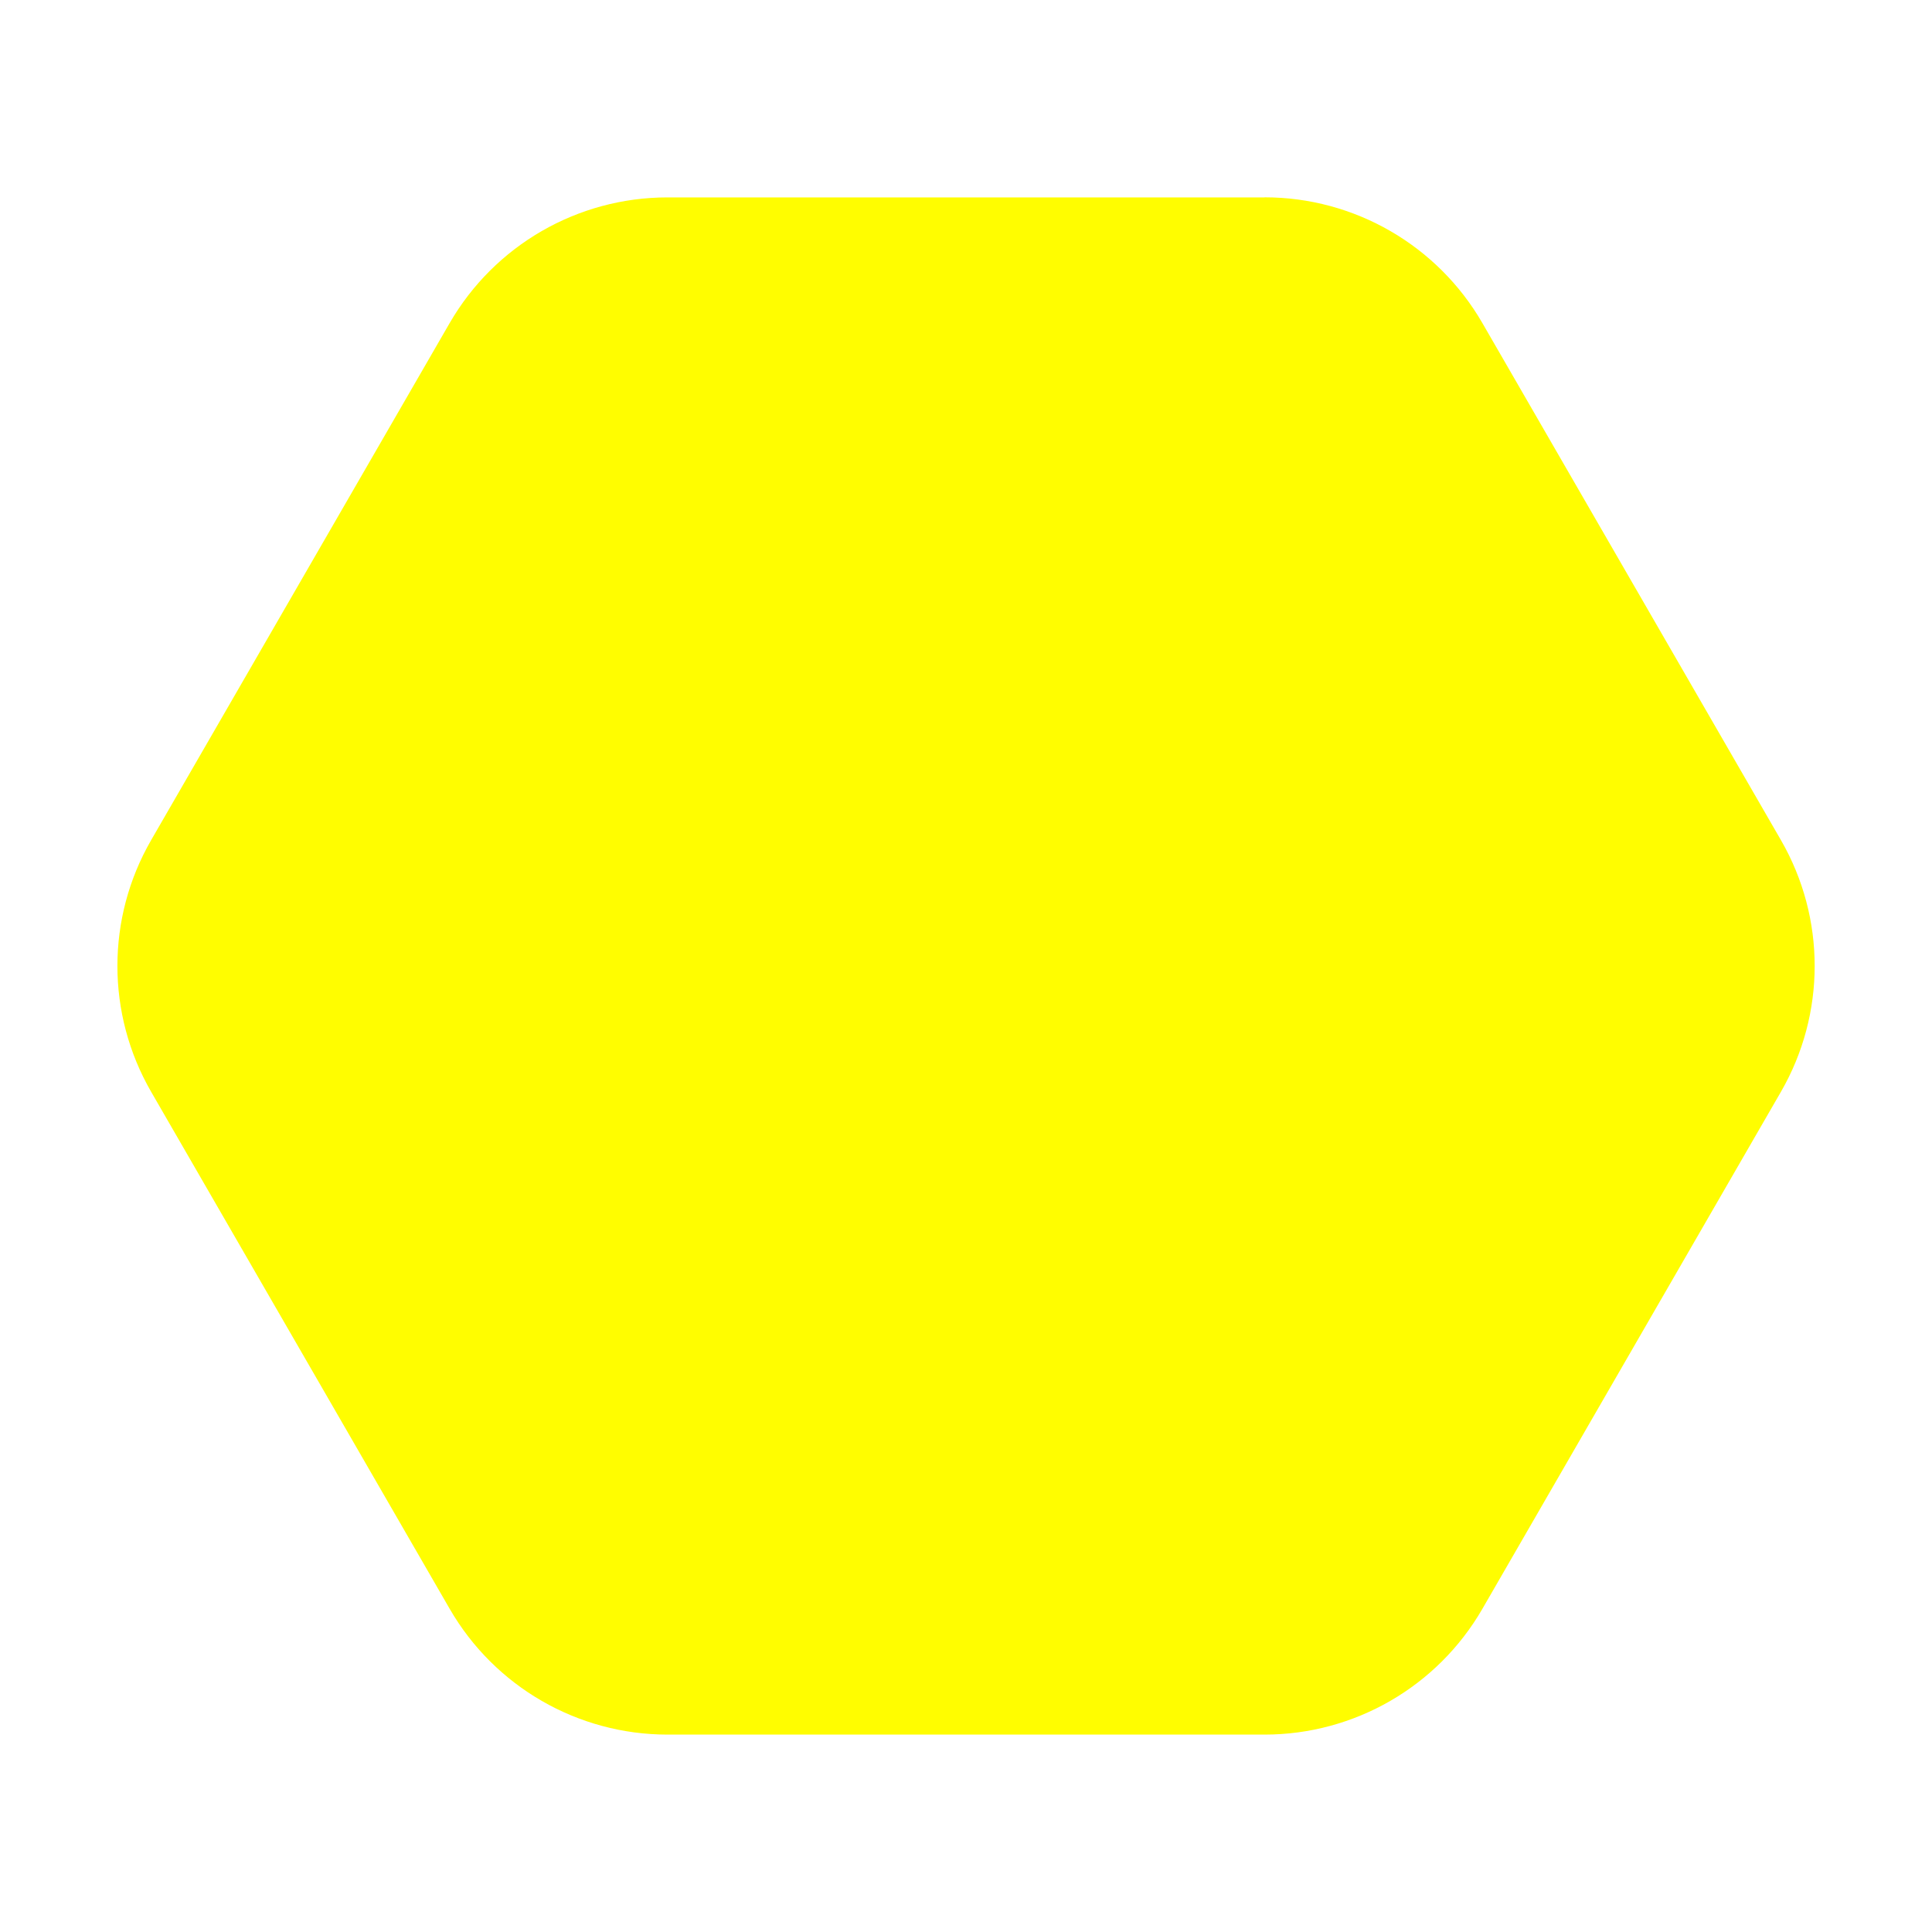
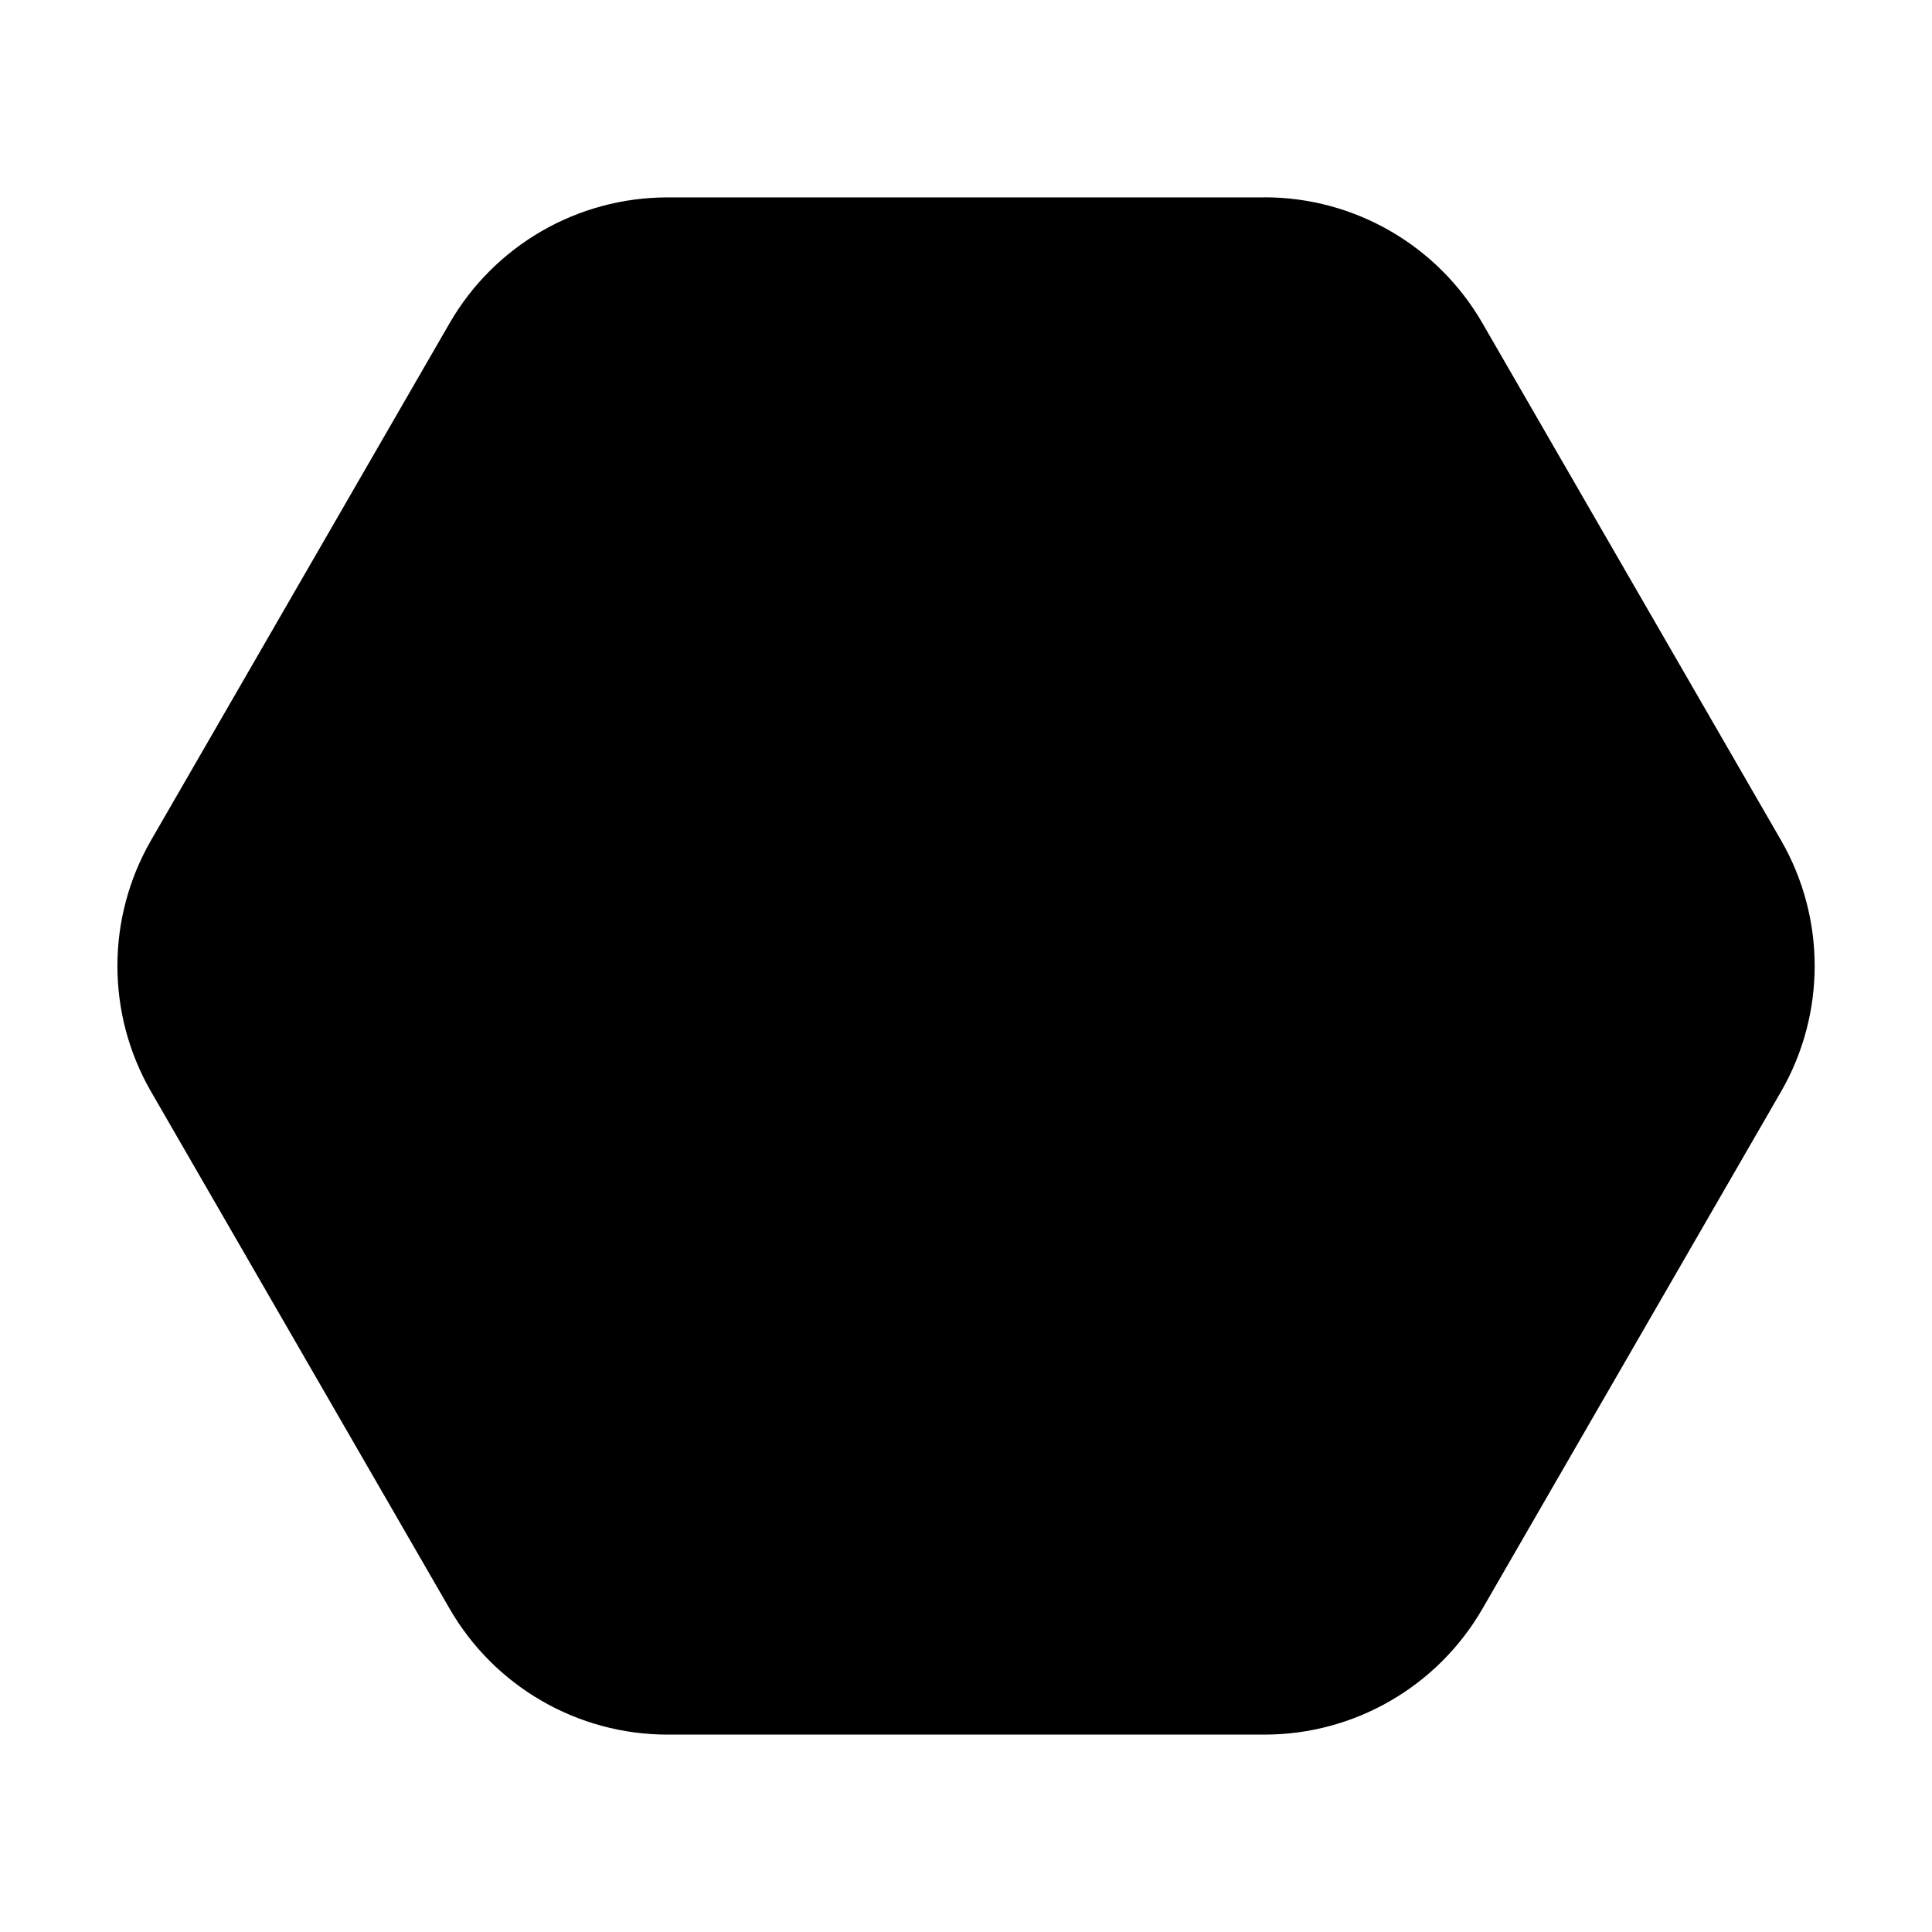
<svg xmlns="http://www.w3.org/2000/svg" id="Calque_1" viewBox="0 0 230 230">
  <defs>
    <style>.cls-1{fill:#FFFD00;}</style>
  </defs>
-   <path class="cls-1" d="M150.54,23.5H79.46c-10.7,0-20.59,5.71-25.94,14.98L17.99,100.02c-5.35,9.27-5.35,20.68,0,29.95l35.54,61.55c5.35,9.27,15.24,14.98,25.94,14.98h71.07c10.7,0,20.59-5.71,25.94-14.98l35.54-61.55c5.35-9.27,5.35-20.68,0-29.95l-35.54-61.55c-5.35-9.27-15.24-14.98-25.94-14.98Z" />
+   <path className="cls-1" d="M150.54,23.5H79.46c-10.7,0-20.59,5.71-25.94,14.98L17.99,100.02c-5.35,9.27-5.35,20.68,0,29.95l35.54,61.55c5.35,9.27,15.24,14.98,25.94,14.98h71.07c10.7,0,20.59-5.71,25.94-14.98l35.54-61.55c5.35-9.27,5.35-20.68,0-29.95l-35.54-61.55c-5.35-9.27-15.24-14.98-25.94-14.98Z" />
</svg>
